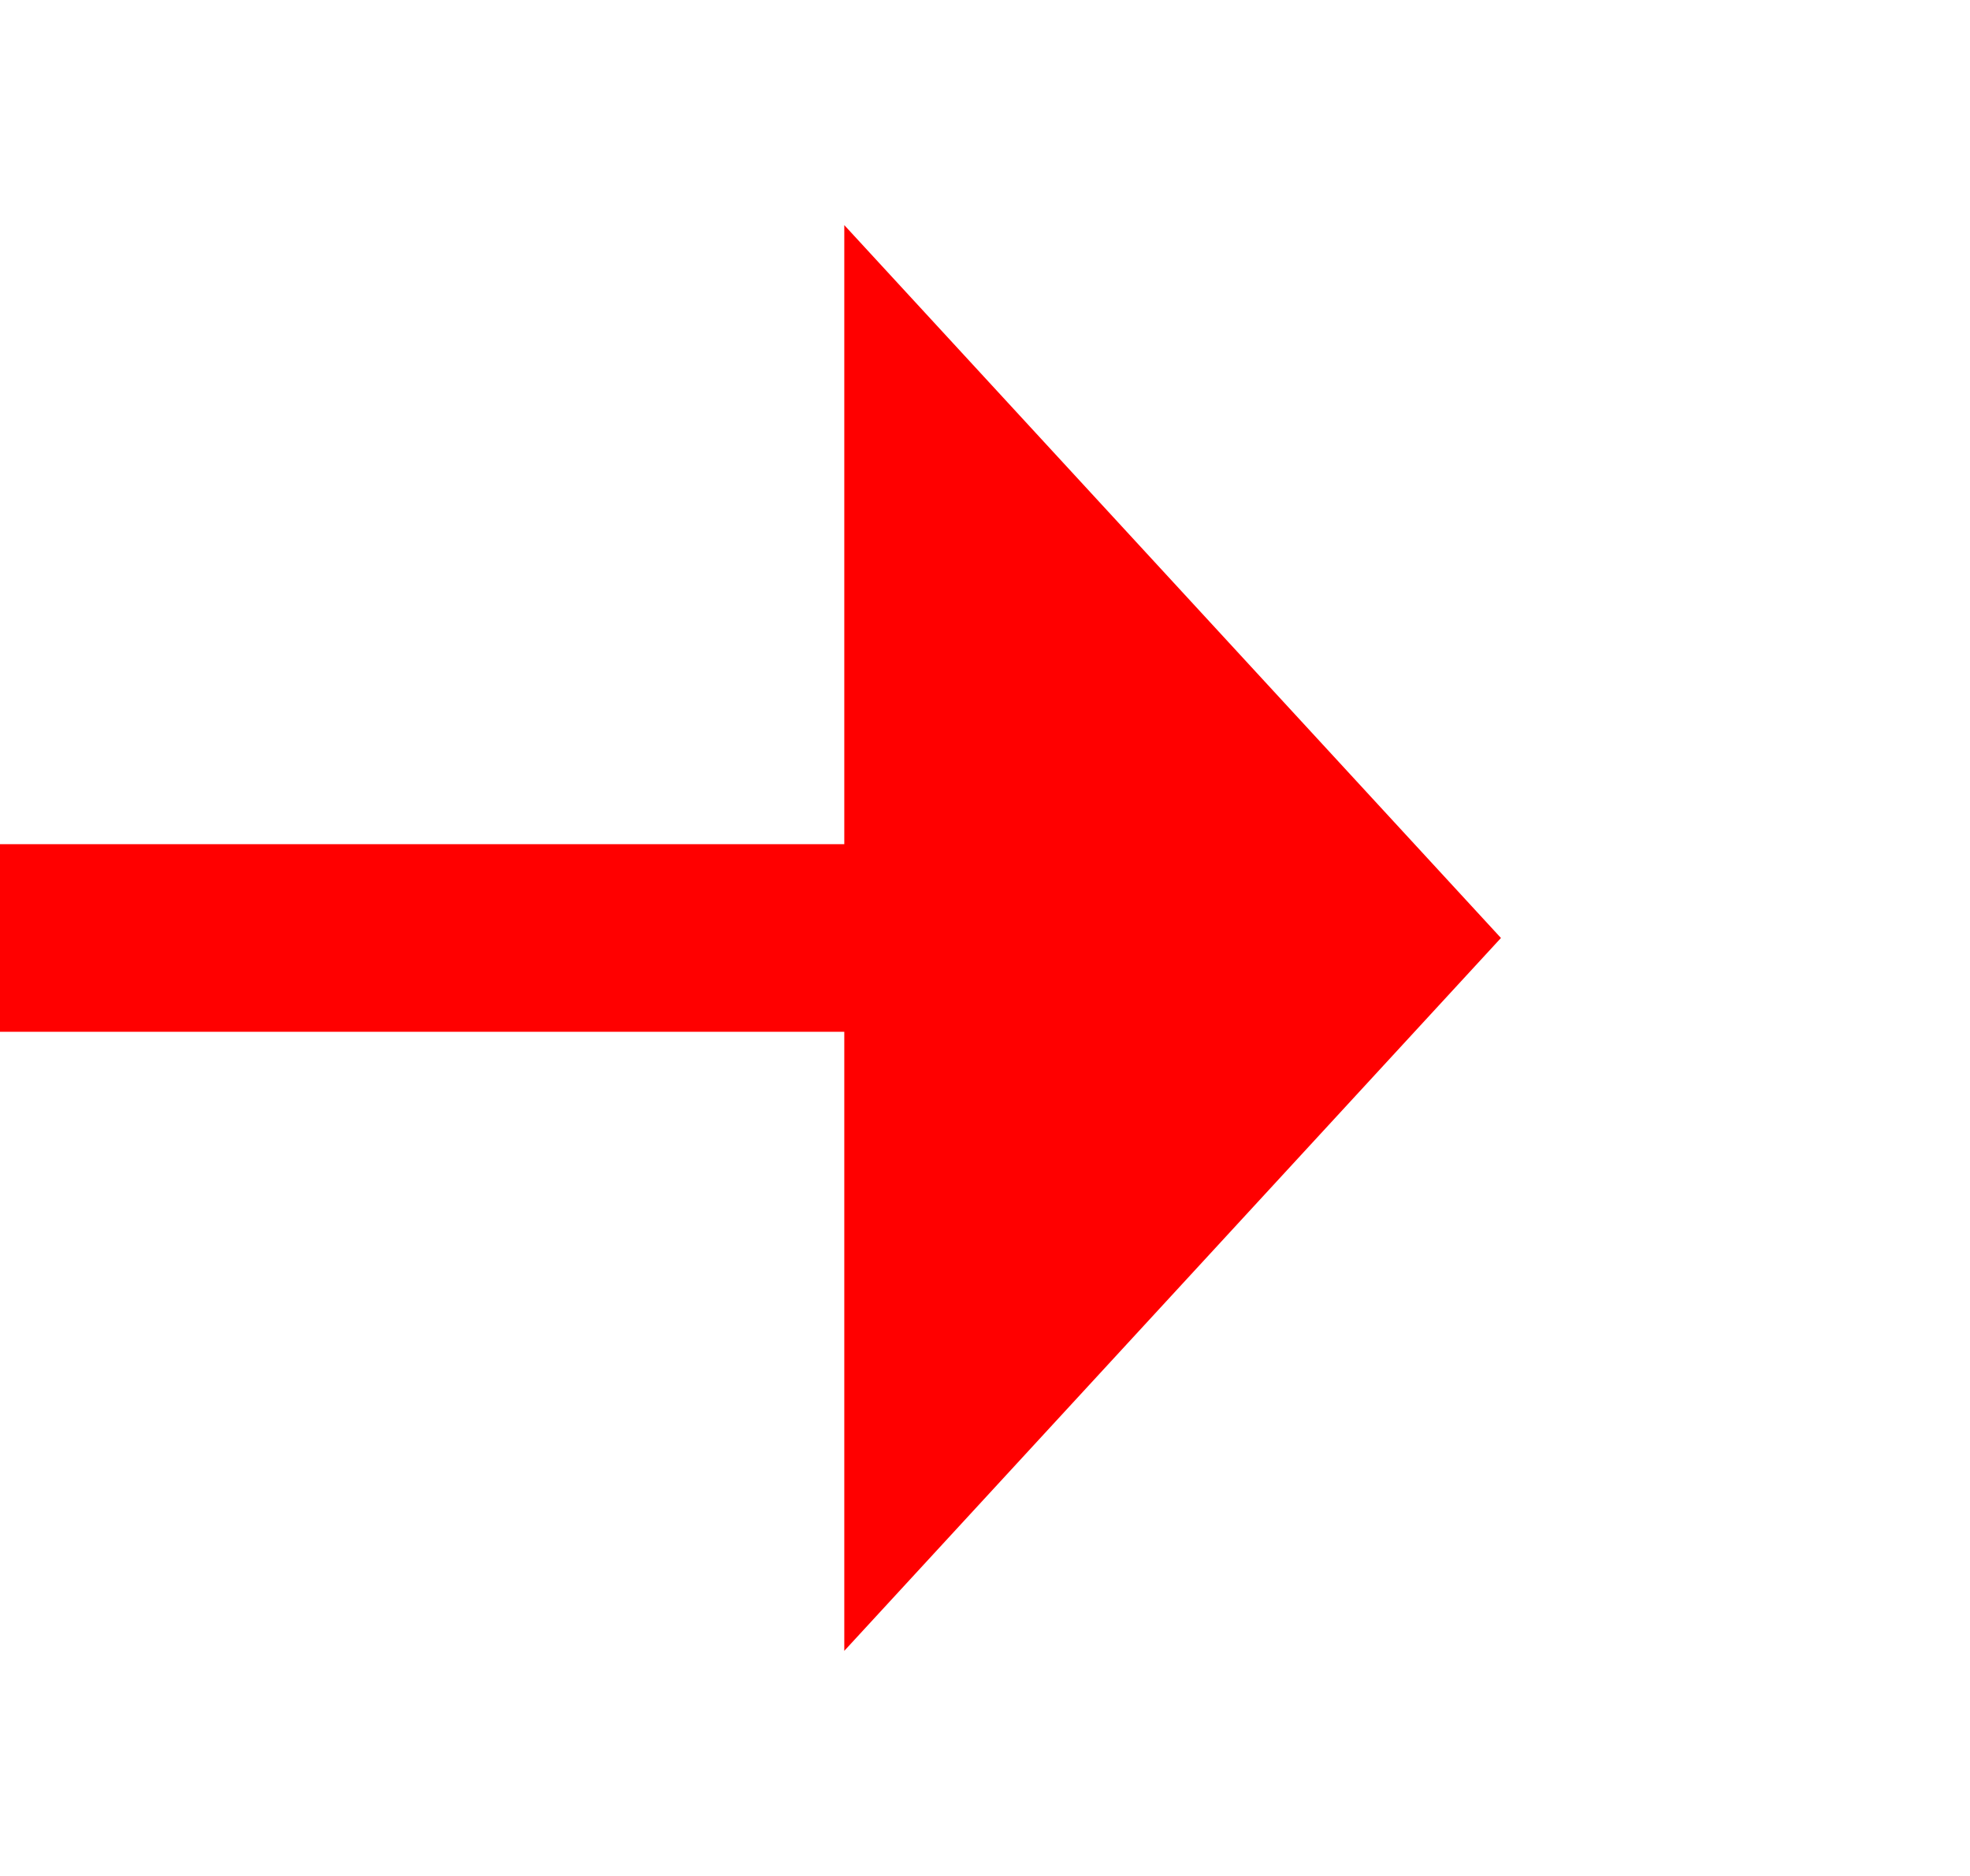
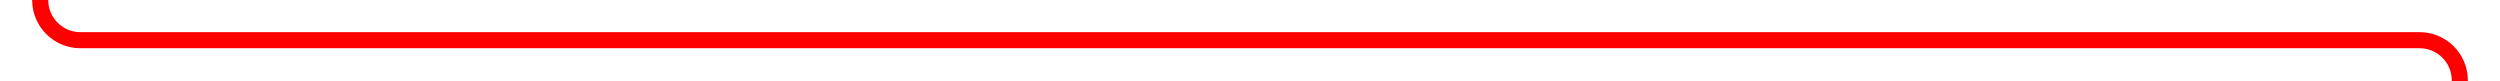
- <svg xmlns="http://www.w3.org/2000/svg" version="1.1" width="21px" height="20px" preserveAspectRatio="xMinYMid meet" viewBox="4449 612  21 18">
-   <path d="M 4187 621  L 4459 621  " stroke-width="2" stroke="#ff0000" fill="none" />
-   <path d="M 4188.5 617.5  A 3.5 3.5 0 0 0 4185 621 A 3.5 3.5 0 0 0 4188.5 624.5 A 3.5 3.5 0 0 0 4192 621 A 3.5 3.5 0 0 0 4188.5 617.5 Z M 4458 628.6  L 4465 621  L 4458 613.4  L 4458 628.6  Z " fill-rule="nonzero" fill="#ff0000" stroke="none" />
+ <svg xmlns="http://www.w3.org/2000/svg" version="1.1" width="311px" height="10px" preserveAspectRatio="xMinYMid meet" viewBox="1874 972  311 8">
+   <path d="M 1730 523  L 1874 523  A 5 5 0 0 1 1879 528 L 1879 971  A 5 5 0 0 0 1884 976 L 2175 976  A 5 5 0 0 1 2180 981 L 2180 1022  " stroke-width="2" stroke="#ff0000" fill="none" />
+   <path d="M 1731.5 519.5  A 3.5 3.5 0 0 0 1728 523 A 3.5 3.5 0 0 0 1731.5 526.5 A 3.5 3.5 0 0 0 1735 523 A 3.5 3.5 0 0 0 1731.5 519.5 Z M 2172.4 1021  L 2180 1028  L 2187.6 1021  L 2172.4 1021  Z " fill-rule="nonzero" fill="#ff0000" stroke="none" />
</svg>
